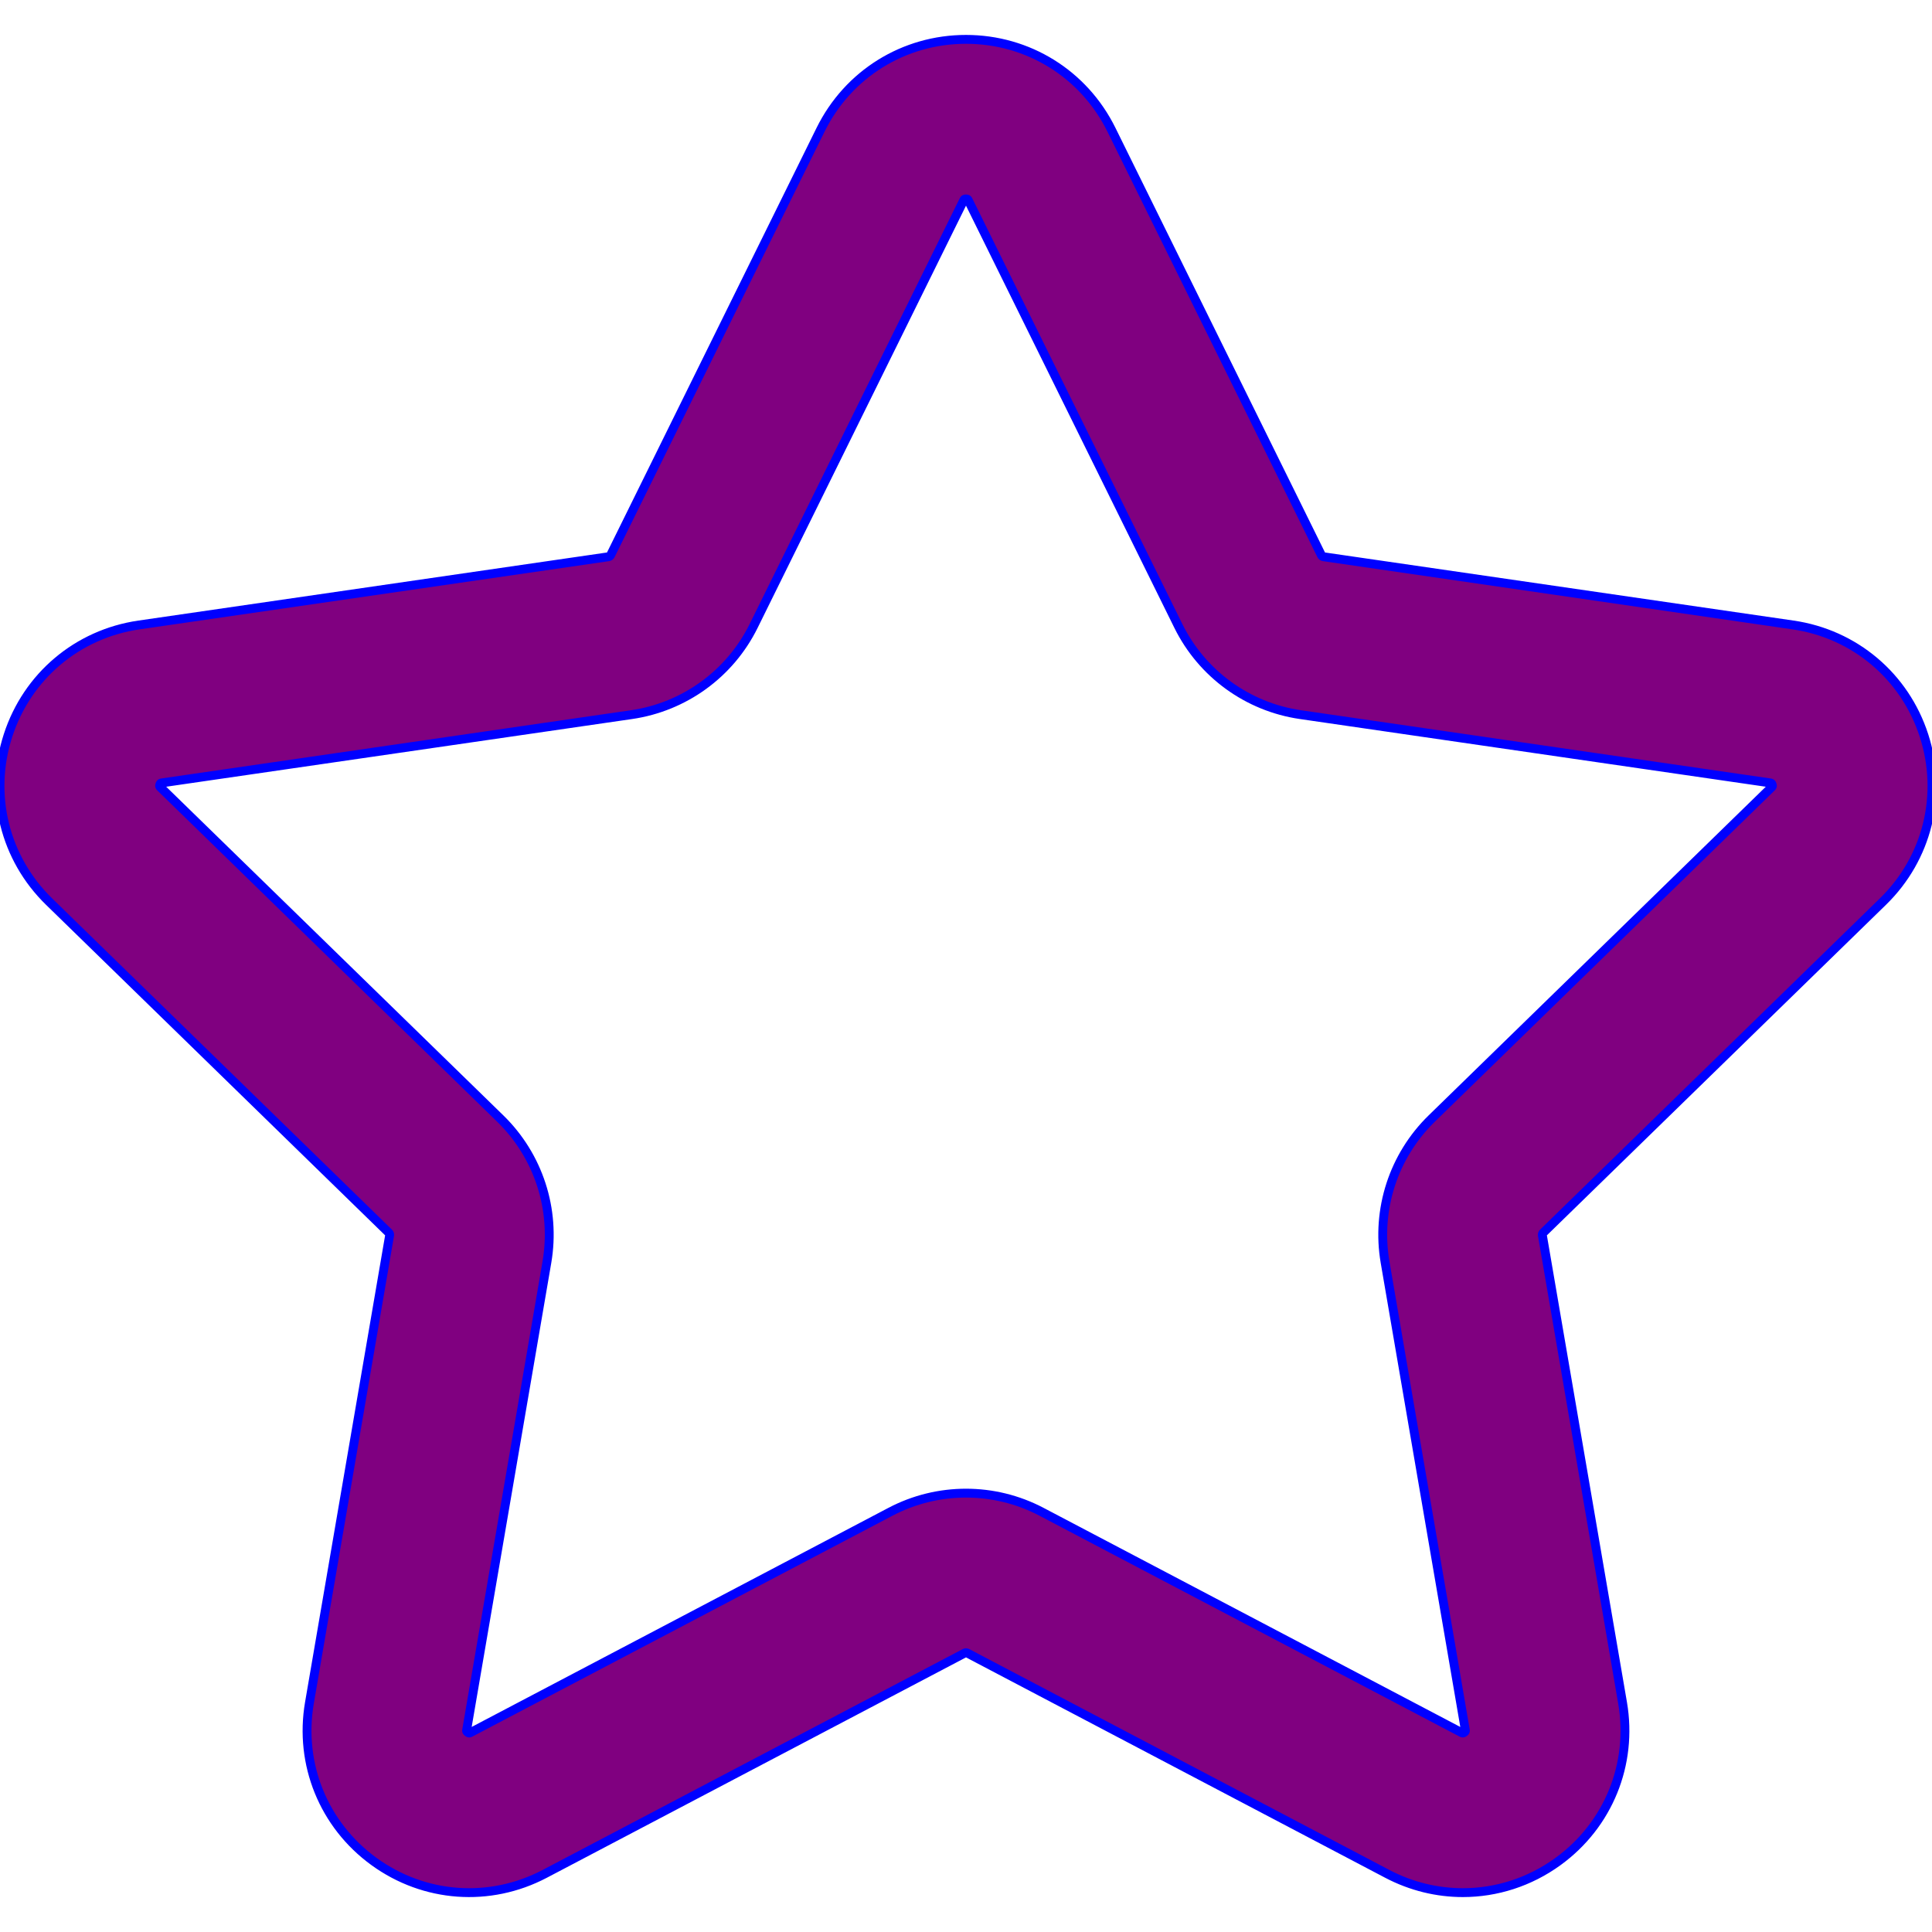
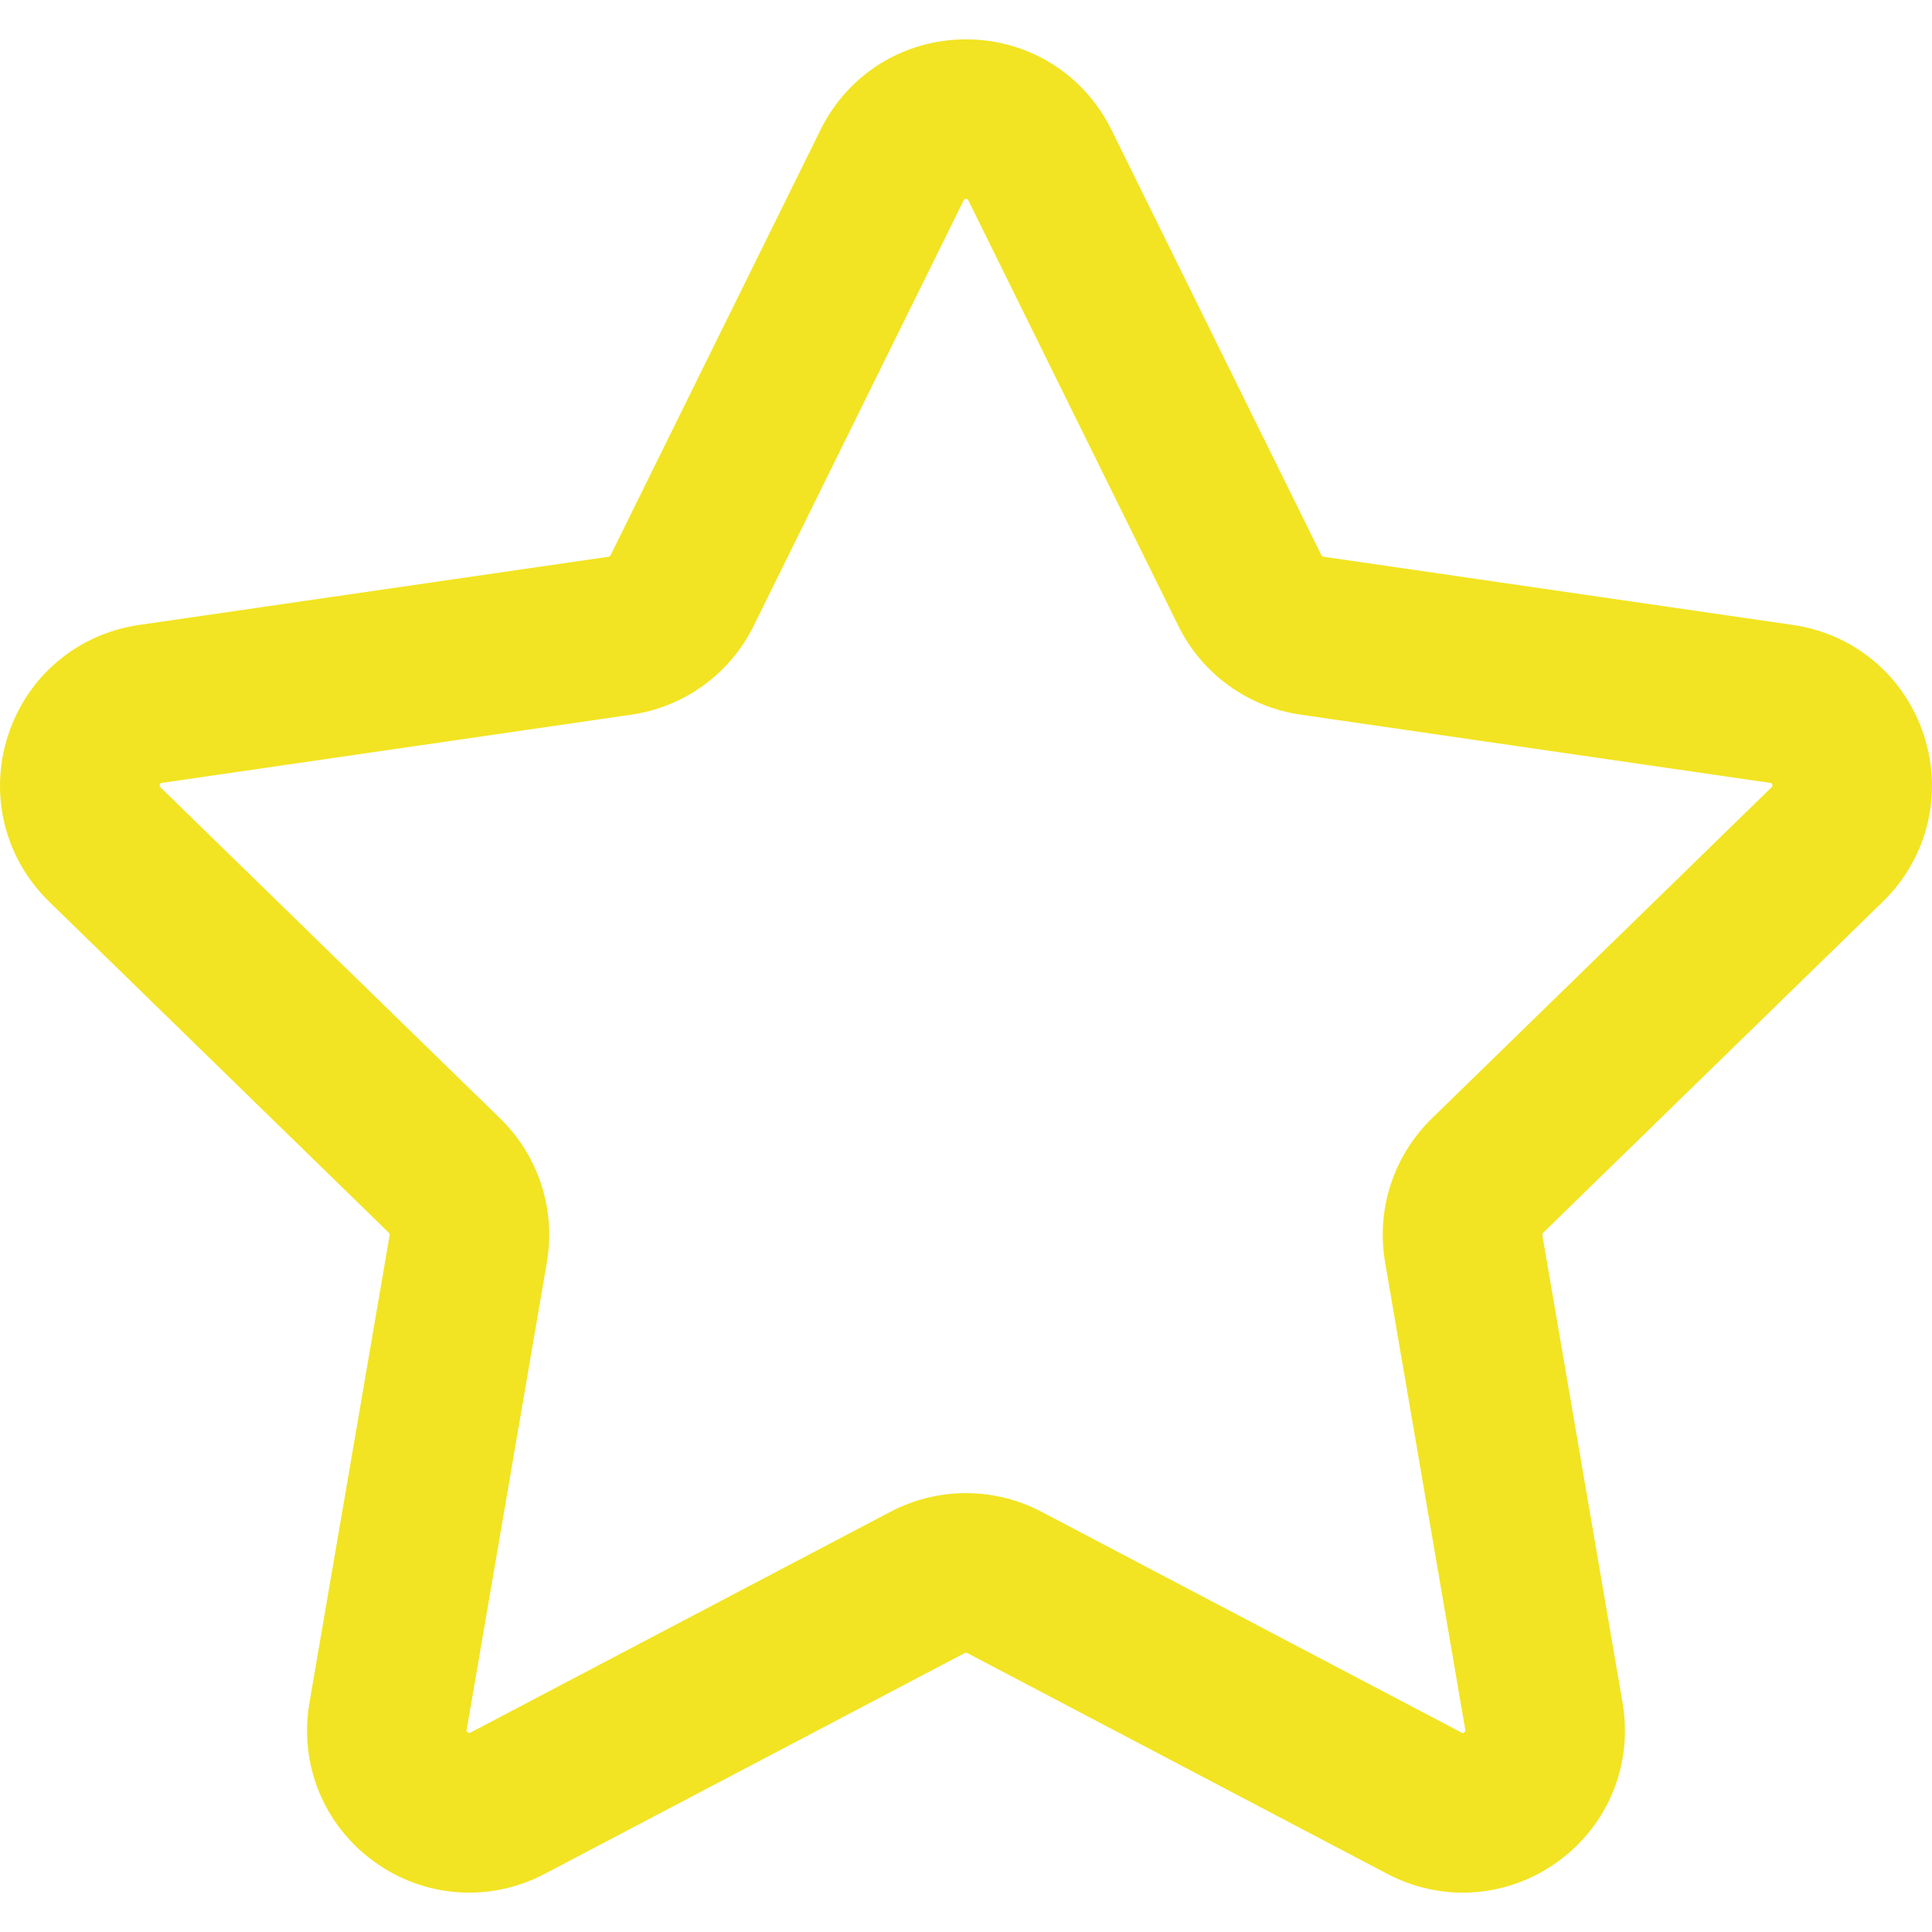
- <svg xmlns="http://www.w3.org/2000/svg" stroke="blue" fill="purple" height="18px" width="18px" version="1.1" id="Capa_1" viewBox="0 0 217.929 217.929" xml:space="preserve">
+ <svg xmlns="http://www.w3.org/2000/svg" fill="#F2E422" height="18px" width="18px" version="1.1" id="Capa_1" viewBox="0 0 217.929 217.929" xml:space="preserve">
  <g>
    <path d="M212.39,101.703c5.023-4.897,6.797-12.083,4.629-18.755s-7.827-11.443-14.769-12.452l-52.969-7.697   c-0.097-0.014-0.18-0.075-0.223-0.162L125.371,14.64C122.267,8.349,115.98,4.44,108.964,4.44S95.662,8.349,92.558,14.64   L68.87,62.637c-0.043,0.087-0.126,0.147-0.223,0.162l-52.968,7.697c-6.942,1.009-12.601,5.78-14.769,12.452   s-0.394,13.858,4.629,18.755l38.328,37.361c0.07,0.068,0.102,0.166,0.085,0.262l-9.048,52.755   c-1.186,6.914,1.604,13.771,7.279,17.894c5.676,4.125,13.059,4.657,19.268,1.393l47.376-24.907c0.086-0.046,0.19-0.045,0.276,0   l47.376,24.907c2.701,1.42,5.623,2.121,8.531,2.121c3.777,0,7.53-1.184,10.736-3.514c5.675-4.123,8.464-10.98,7.279-17.895   l-9.048-52.754c-0.017-0.096,0.016-0.194,0.085-0.262L212.39,101.703z M156.235,142.368l9.048,52.754   c0.024,0.14,0.031,0.182-0.118,0.29c-0.149,0.108-0.187,0.088-0.312,0.022l-47.377-24.908c-5.33-2.801-11.695-2.801-17.027,0   l-47.376,24.907c-0.125,0.065-0.163,0.086-0.312-0.022c-0.149-0.108-0.142-0.15-0.118-0.289l9.048-52.755   c1.018-5.936-0.949-11.989-5.262-16.194L18.103,88.813c-0.101-0.099-0.132-0.128-0.075-0.303c0.057-0.175,0.099-0.181,0.239-0.202   l52.968-7.697c5.961-0.866,11.111-4.607,13.776-10.008l23.688-47.998c0.063-0.126,0.081-0.165,0.265-0.165s0.203,0.039,0.265,0.165   l23.688,47.998c2.666,5.401,7.815,9.143,13.776,10.008l52.968,7.697c0.14,0.021,0.182,0.027,0.239,0.202   c0.057,0.175,0.026,0.205-0.075,0.303l-38.328,37.361C157.185,130.378,155.218,136.432,156.235,142.368z" />
  </g>
</svg>
